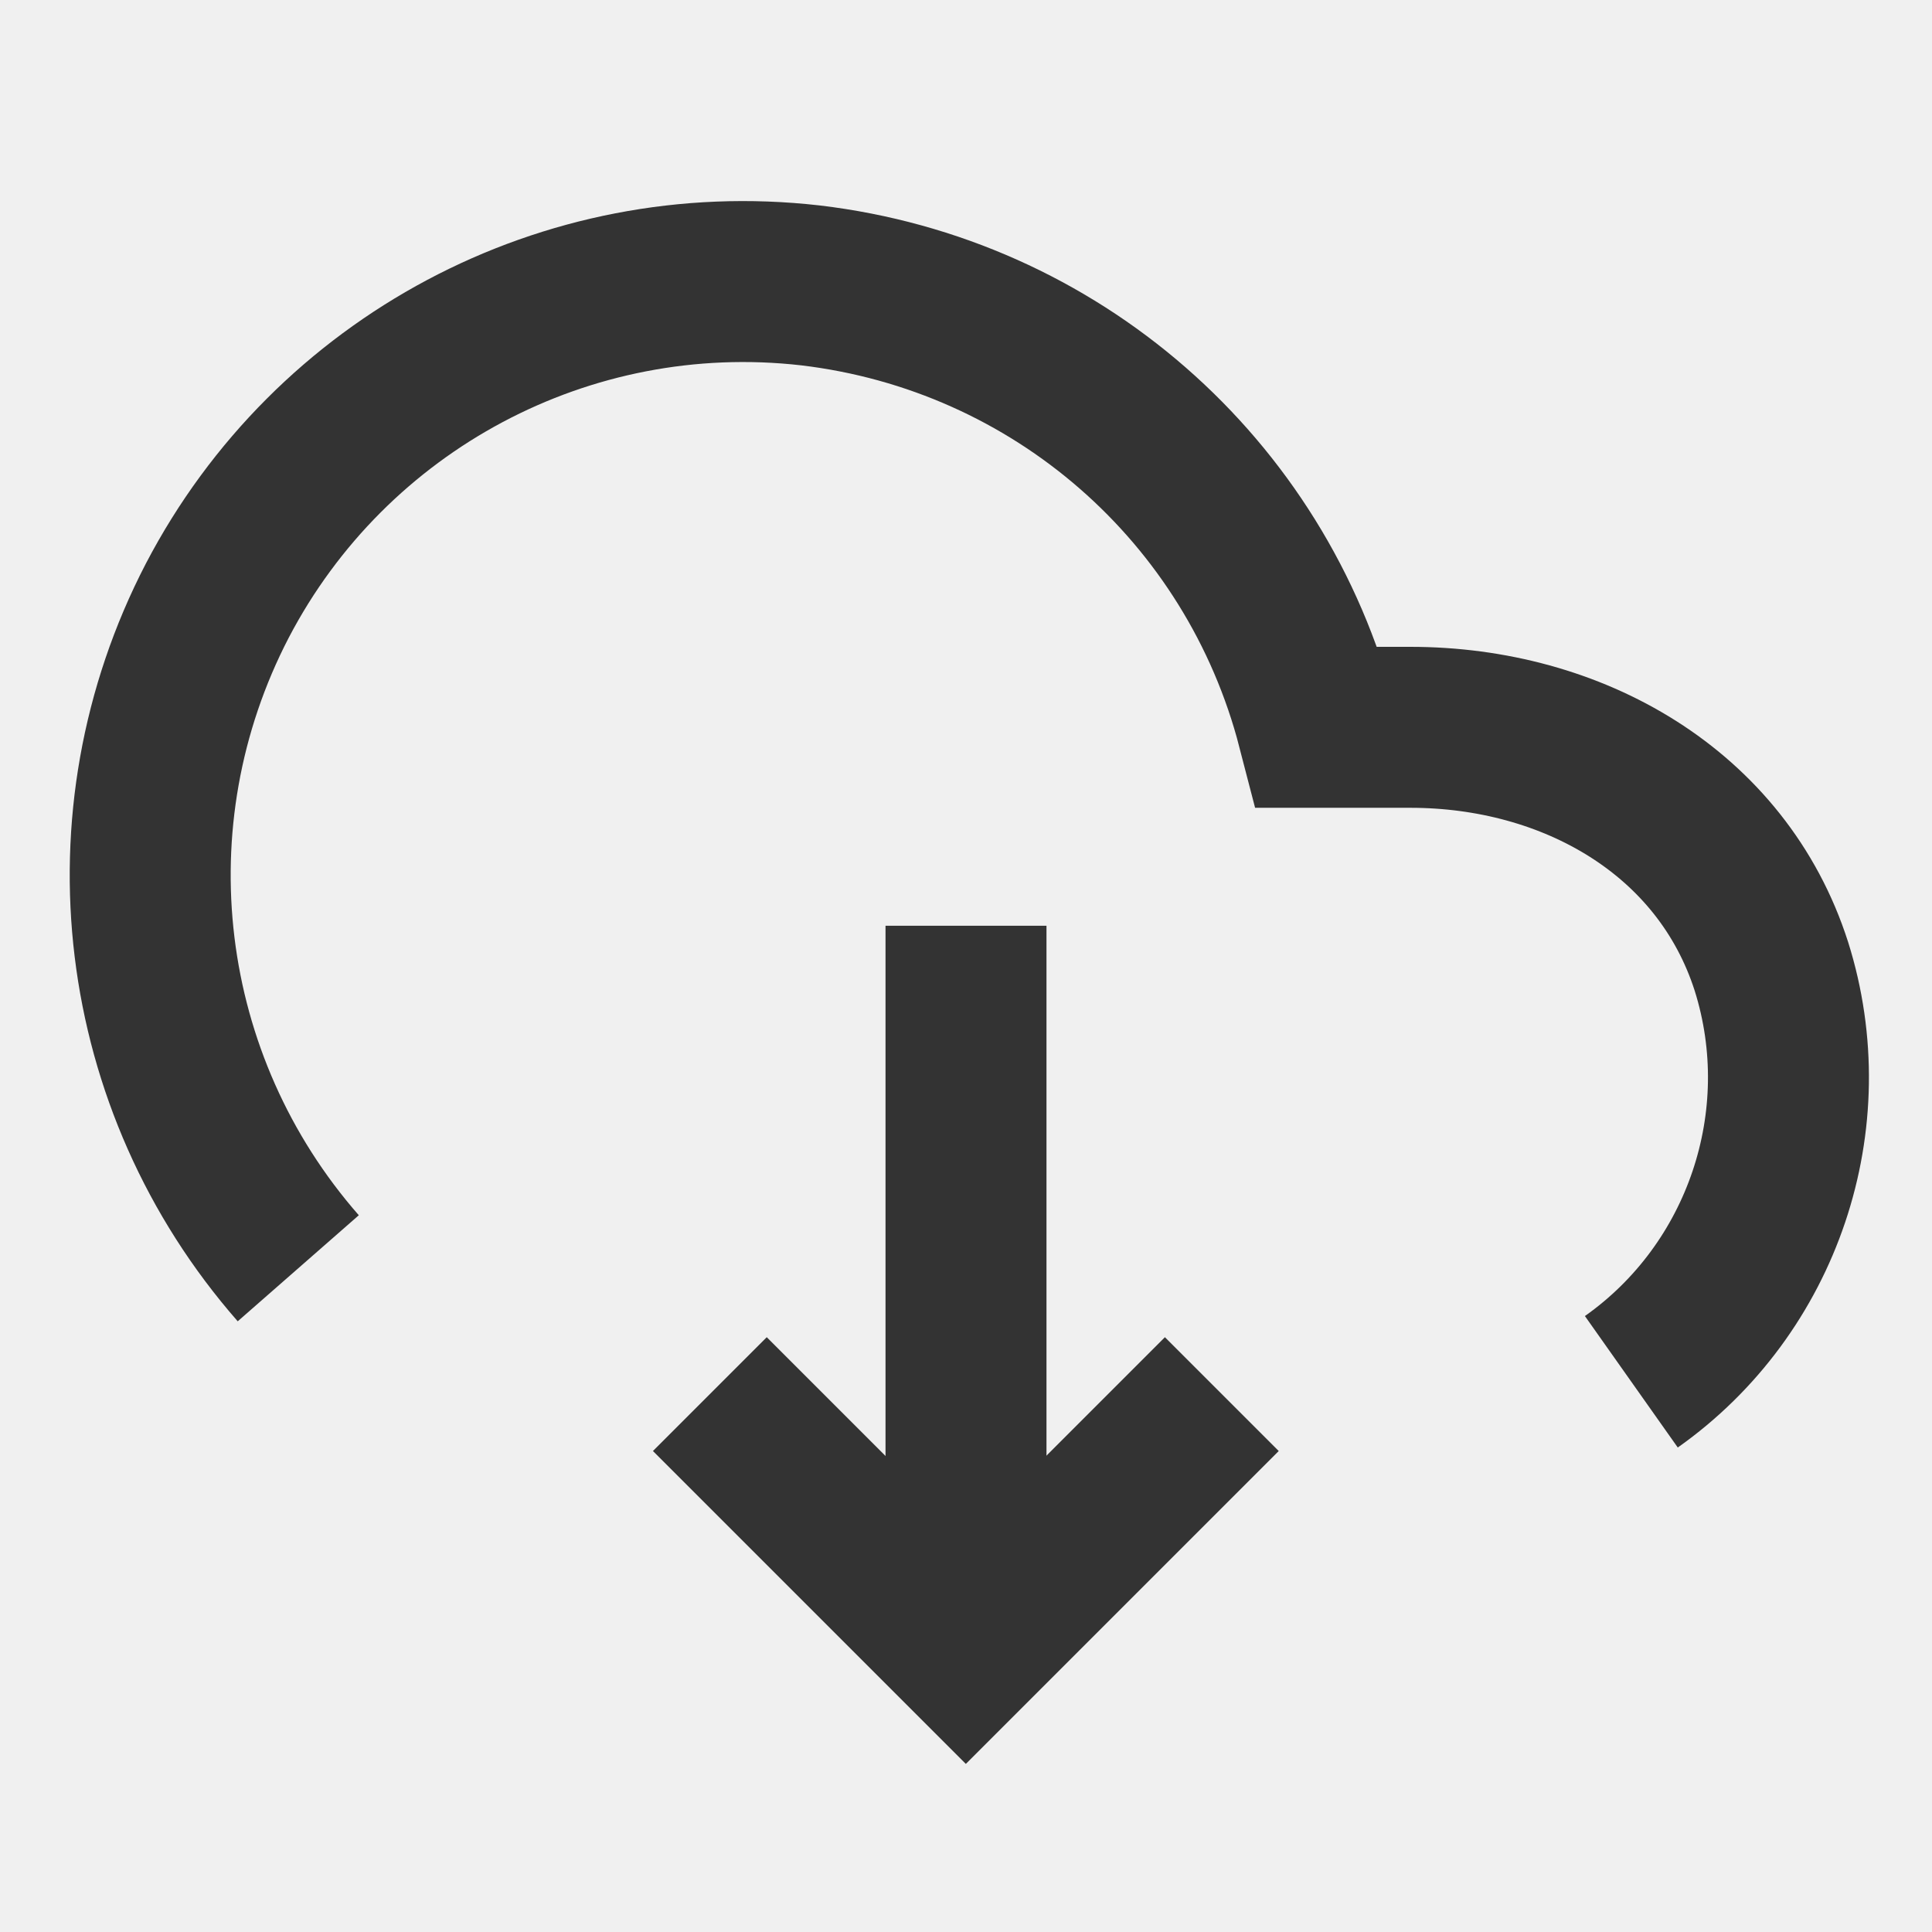
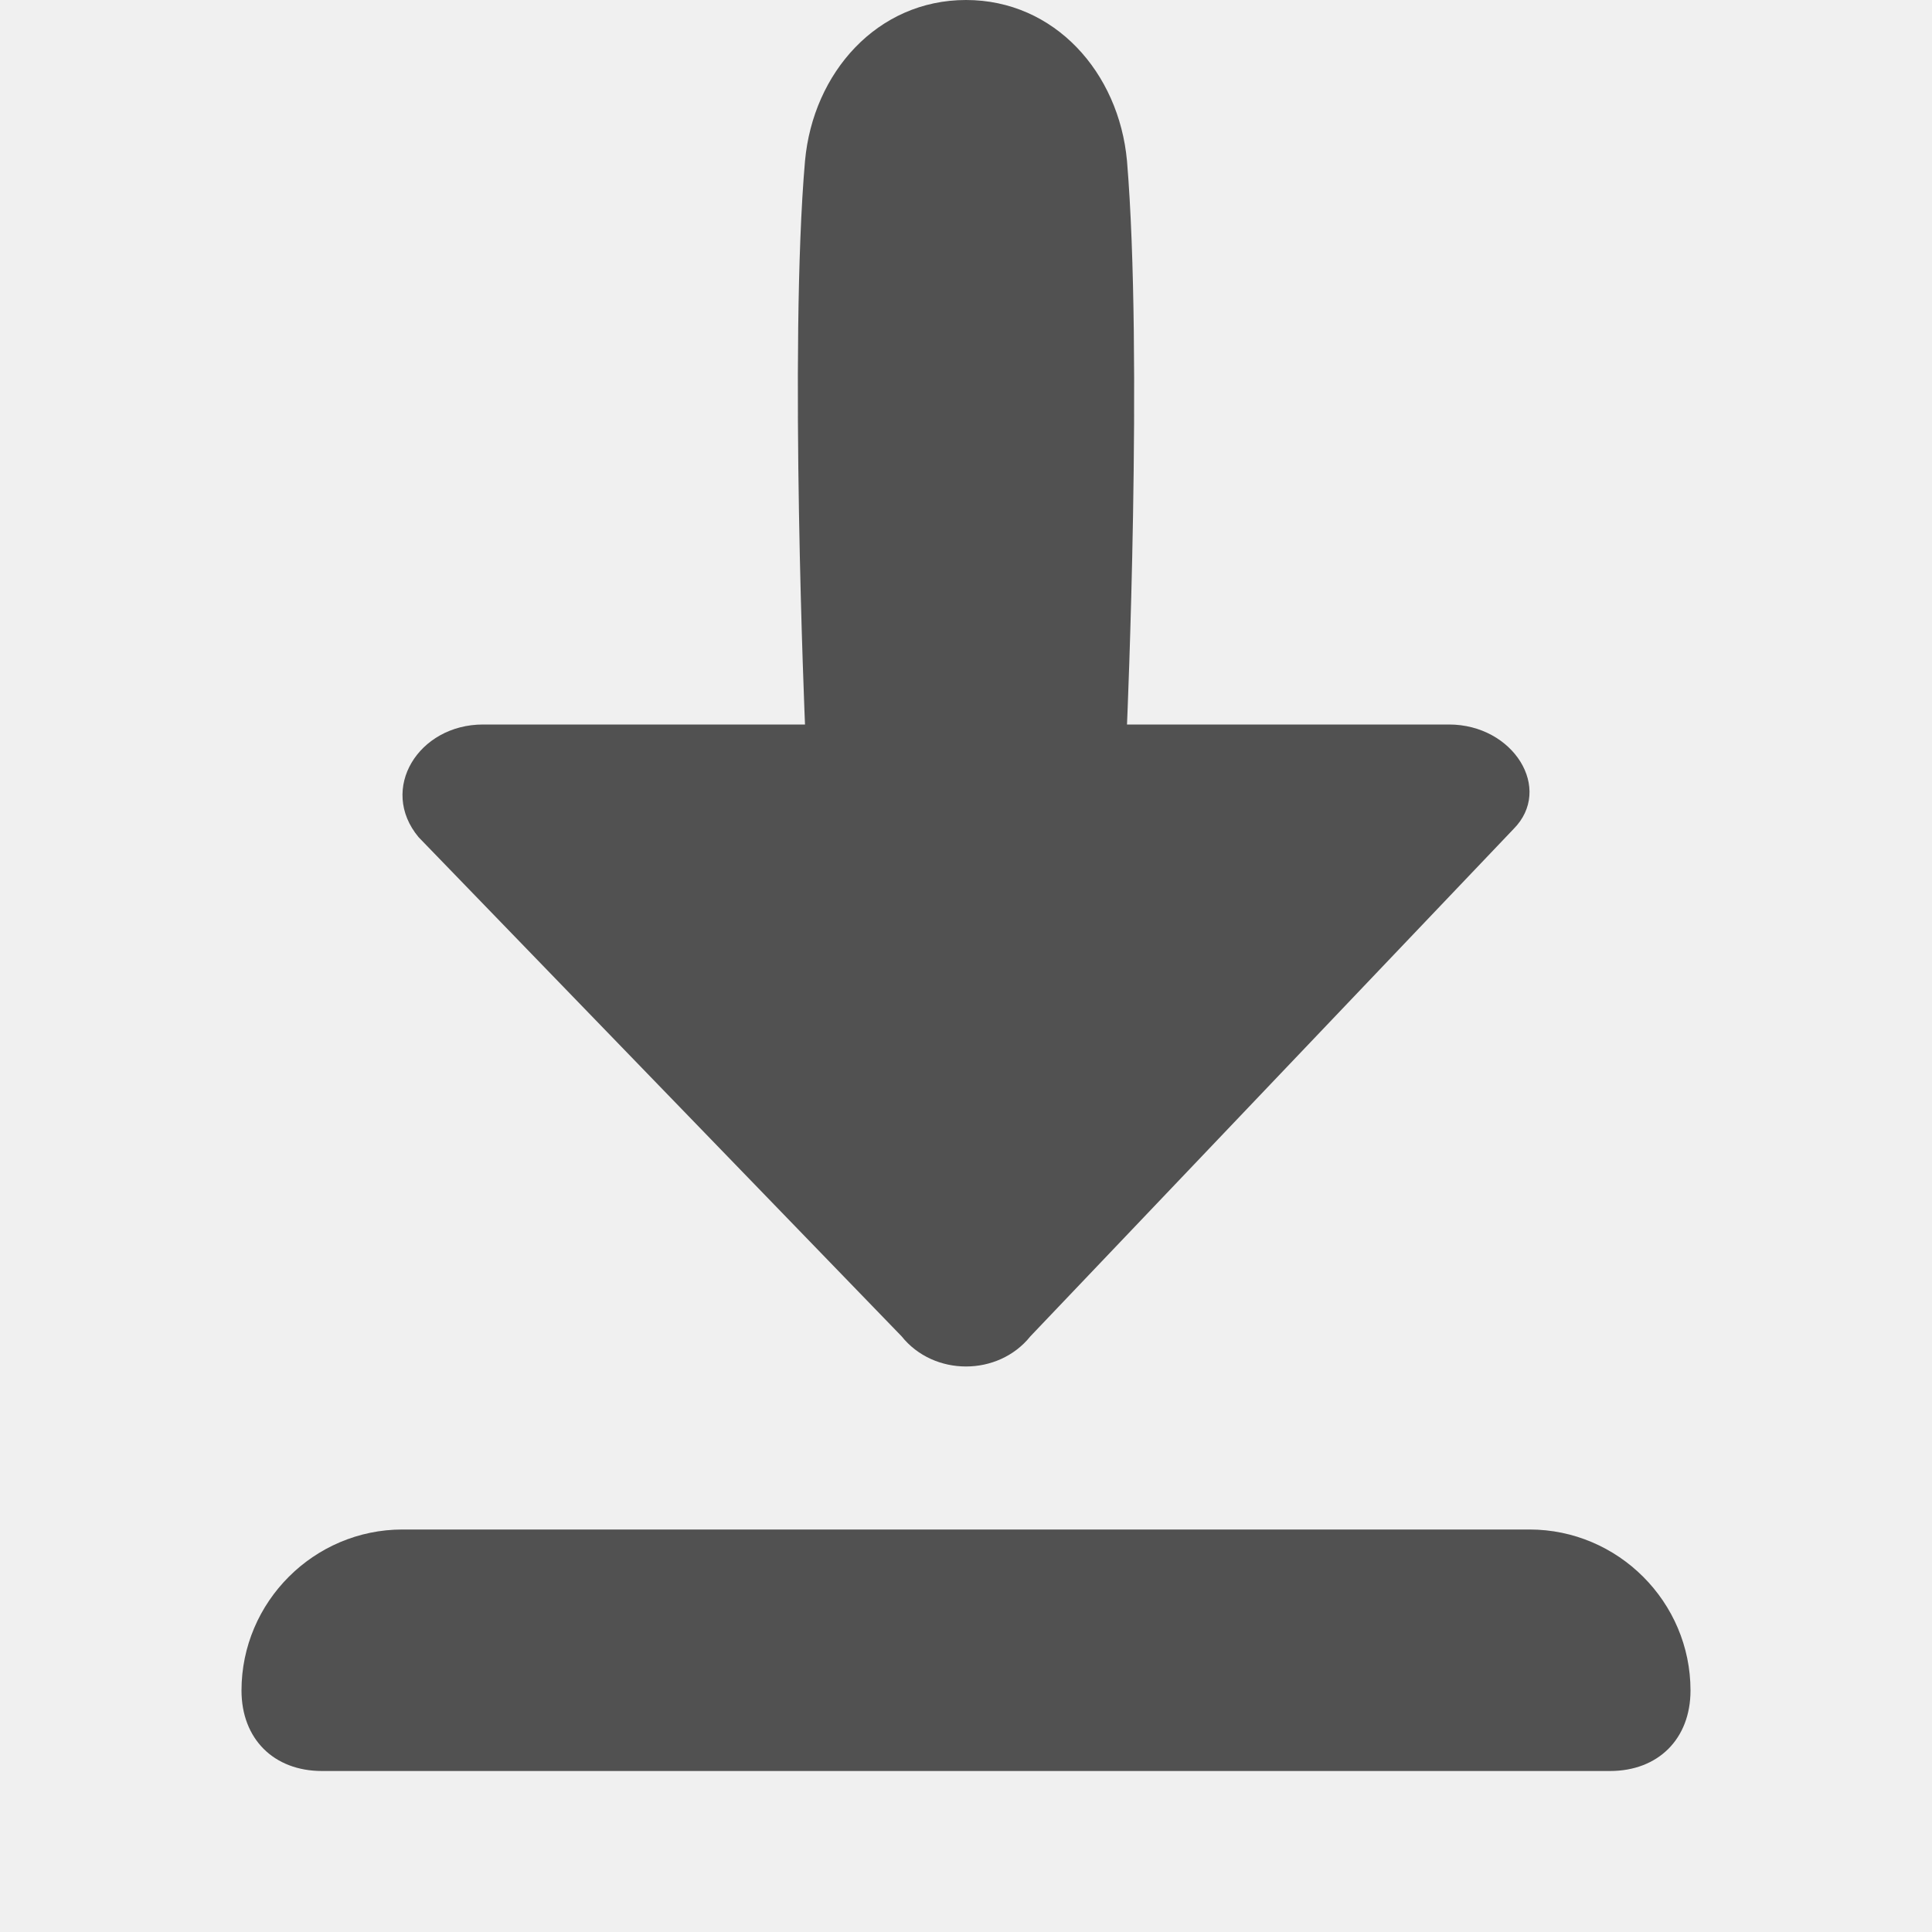
- <svg xmlns="http://www.w3.org/2000/svg" xmlns:xlink="http://www.w3.org/1999/xlink" width="16" height="16" fill="none" viewBox="0 0 16 16">
-   <defs>
-     <rect id="path_0" width="16" height="16" x="0" y="0" />
-   </defs>
-   <g opacity="1" transform="translate(0 0) rotate(0 8 8)">
-     <mask id="bg-mask-0" fill="#fff">
-       <use xlink:href="#path_0" />
-     </mask>
-     <g mask="url(#bg-mask-0)">
-       <path id="路径 1" style="stroke:#333;stroke-width:1.333;stroke-opacity:1;stroke-dasharray:0 0" d="M12.27,9.11C13.36,8.34 13.83,6.94 13.43,5.67C13.02,4.39 11.78,3.69 10.44,3.69L9.67,3.69C9.16,1.72 7.5,0.27 5.47,0.03C3.45,-0.2 1.5,0.84 0.56,2.64C-0.38,4.45 -0.11,6.64 1.23,8.17" transform="translate(1.240072 2.333332) rotate(0 6.785118 4.552684)" />
-       <path id="路径 2" style="stroke:#333;stroke-width:1.333;stroke-opacity:1;stroke-dasharray:0 0" d="M0,6L0,0" transform="translate(8 7.666667) rotate(0 0.0014 3)" />
-       <path id="路径 3" style="stroke:#333;stroke-width:1.333;stroke-opacity:1;stroke-dasharray:0 0" d="M4.24,0L2.12,2.12L0,0" transform="translate(5.8786 11.5454) rotate(0 2.121333 1.060667)" />
-     </g>
-   </g>
+ <svg xmlns="http://www.w3.org/2000/svg" t="1690857046971" class="icon" viewBox="0 0 1024 1024" version="1.1" p-id="2637" width="16" height="16">
+   <path d="M477.867 708.267c17.067 21.333 51.2 21.333 68.267 0l256-268.8c21.333-21.333 0-55.467-34.133-55.467h-170.667s8.533-196.267 0-298.667c-4.267-46.933-38.4-85.333-85.333-85.333s-81.067 38.4-85.333 85.333c-8.533 98.133 0 298.667 0 298.667H256c-34.133 0-55.467 34.133-34.133 59.733l256 264.533zM810.667 810.667H213.333c-46.933 0-85.333 38.4-85.333 85.333 0 25.6 17.067 42.667 42.667 42.667h682.667c25.6 0 42.667-17.067 42.667-42.667 0-46.933-38.4-85.333-85.333-85.333z" p-id="2638" fill="#515151" />
</svg>
